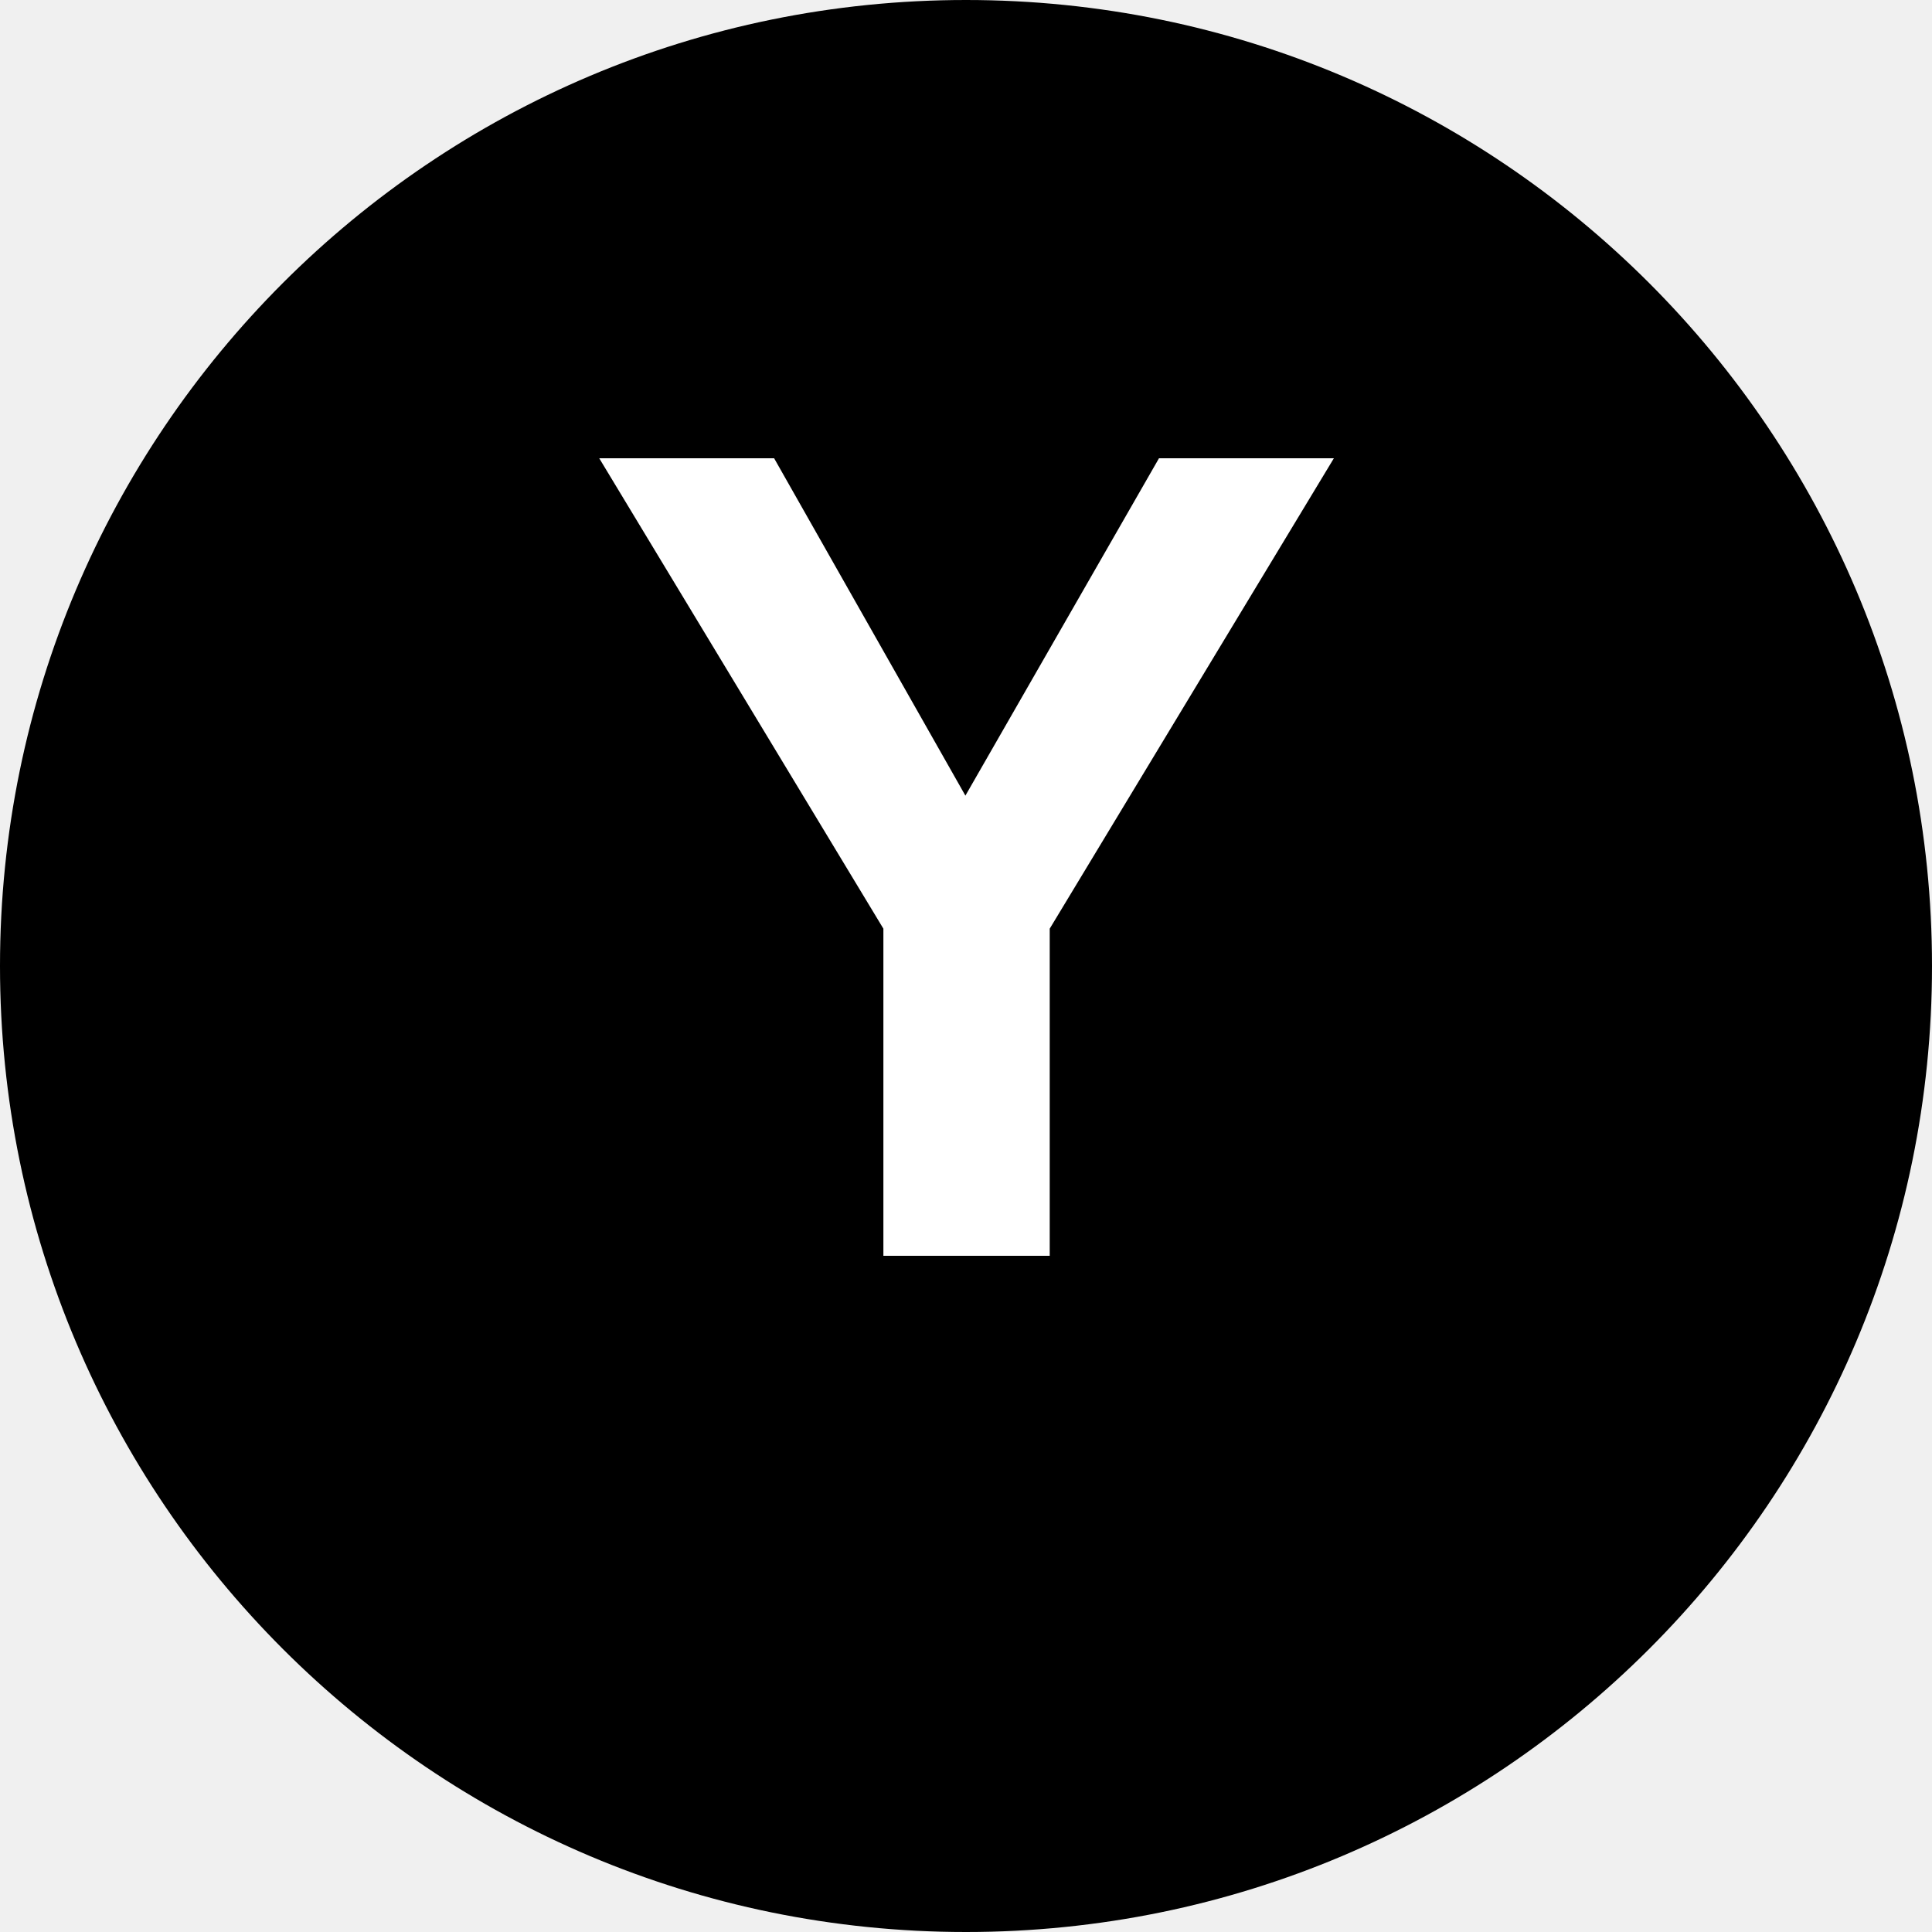
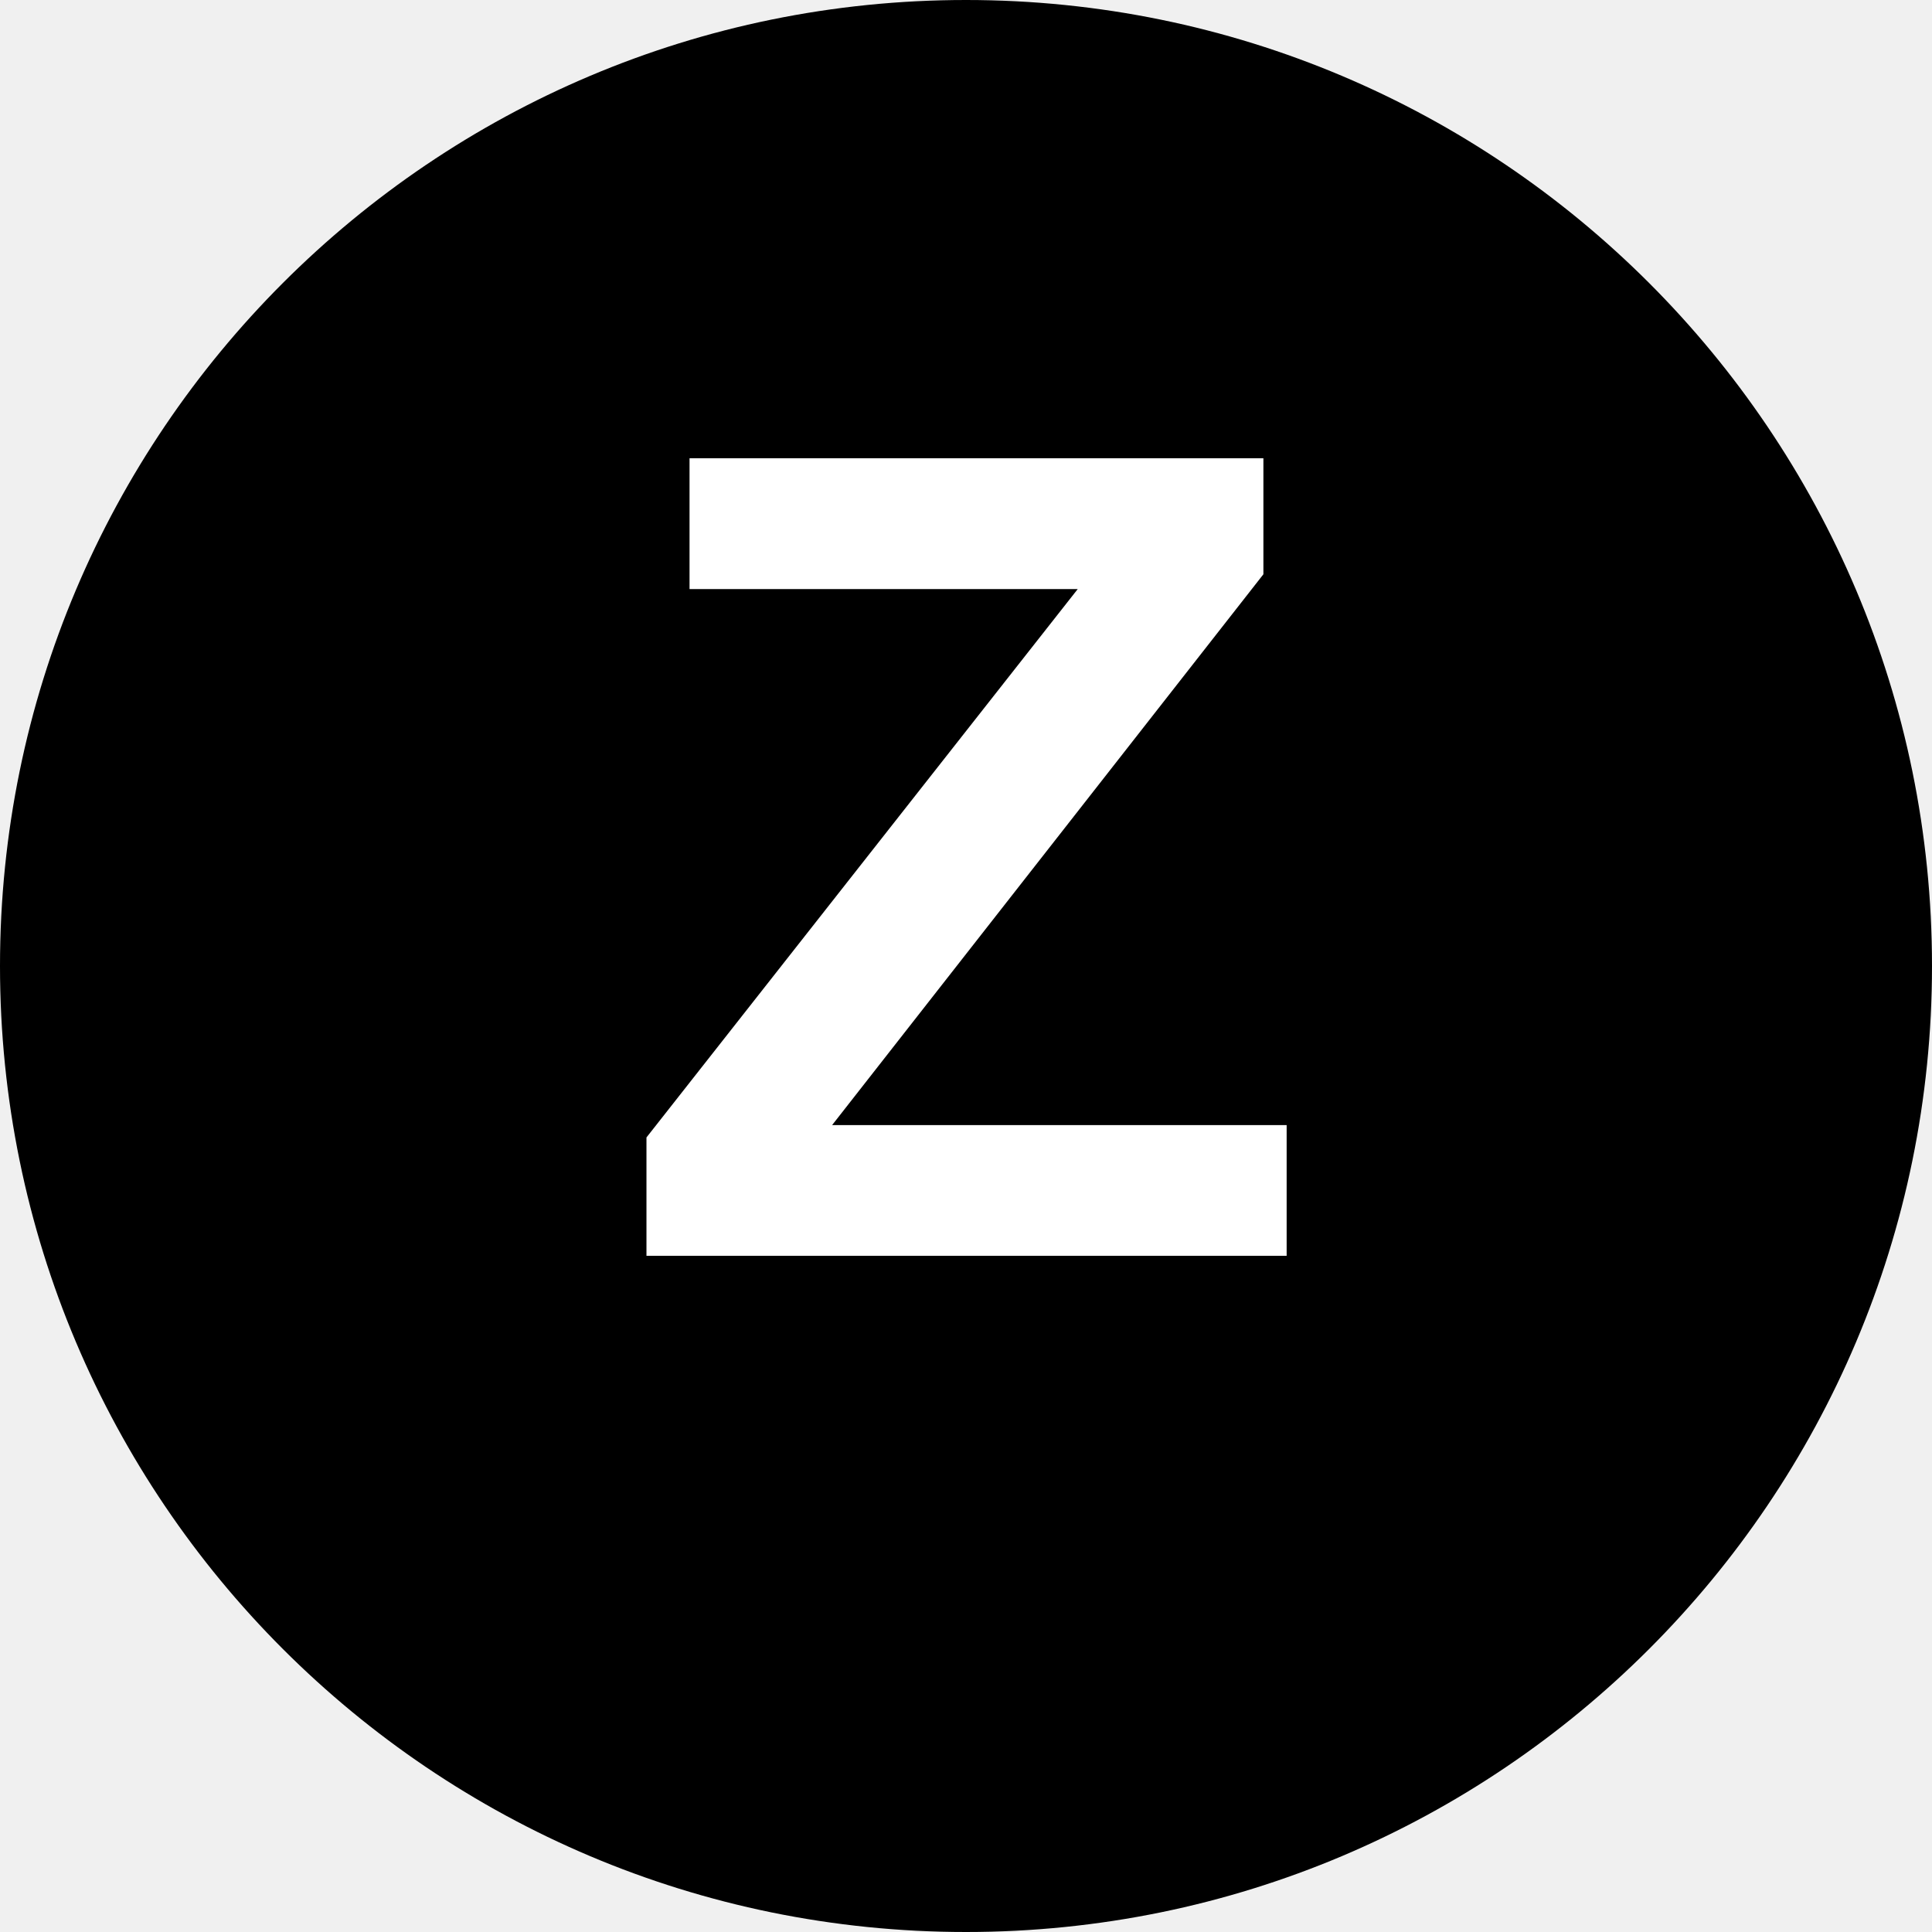
<svg xmlns="http://www.w3.org/2000/svg" width="300" height="300" viewBox="0 0 300 300">
  <circle cx="150" cy="150" r="150" fill="currentColor" class="avatar-circle" />
-   <text x="150" y="195" font-family="'Arial', 'Helvetica', sans-serif" font-size="180" font-weight="bold" fill="#ffffff" text-anchor="middle">Y</text>
+   <text x="150" y="195" font-family="'Arial', 'Helvetica', sans-serif" font-size="180" font-weight="bold" fill="#ffffff" text-anchor="middle">Z</text>
</svg>
